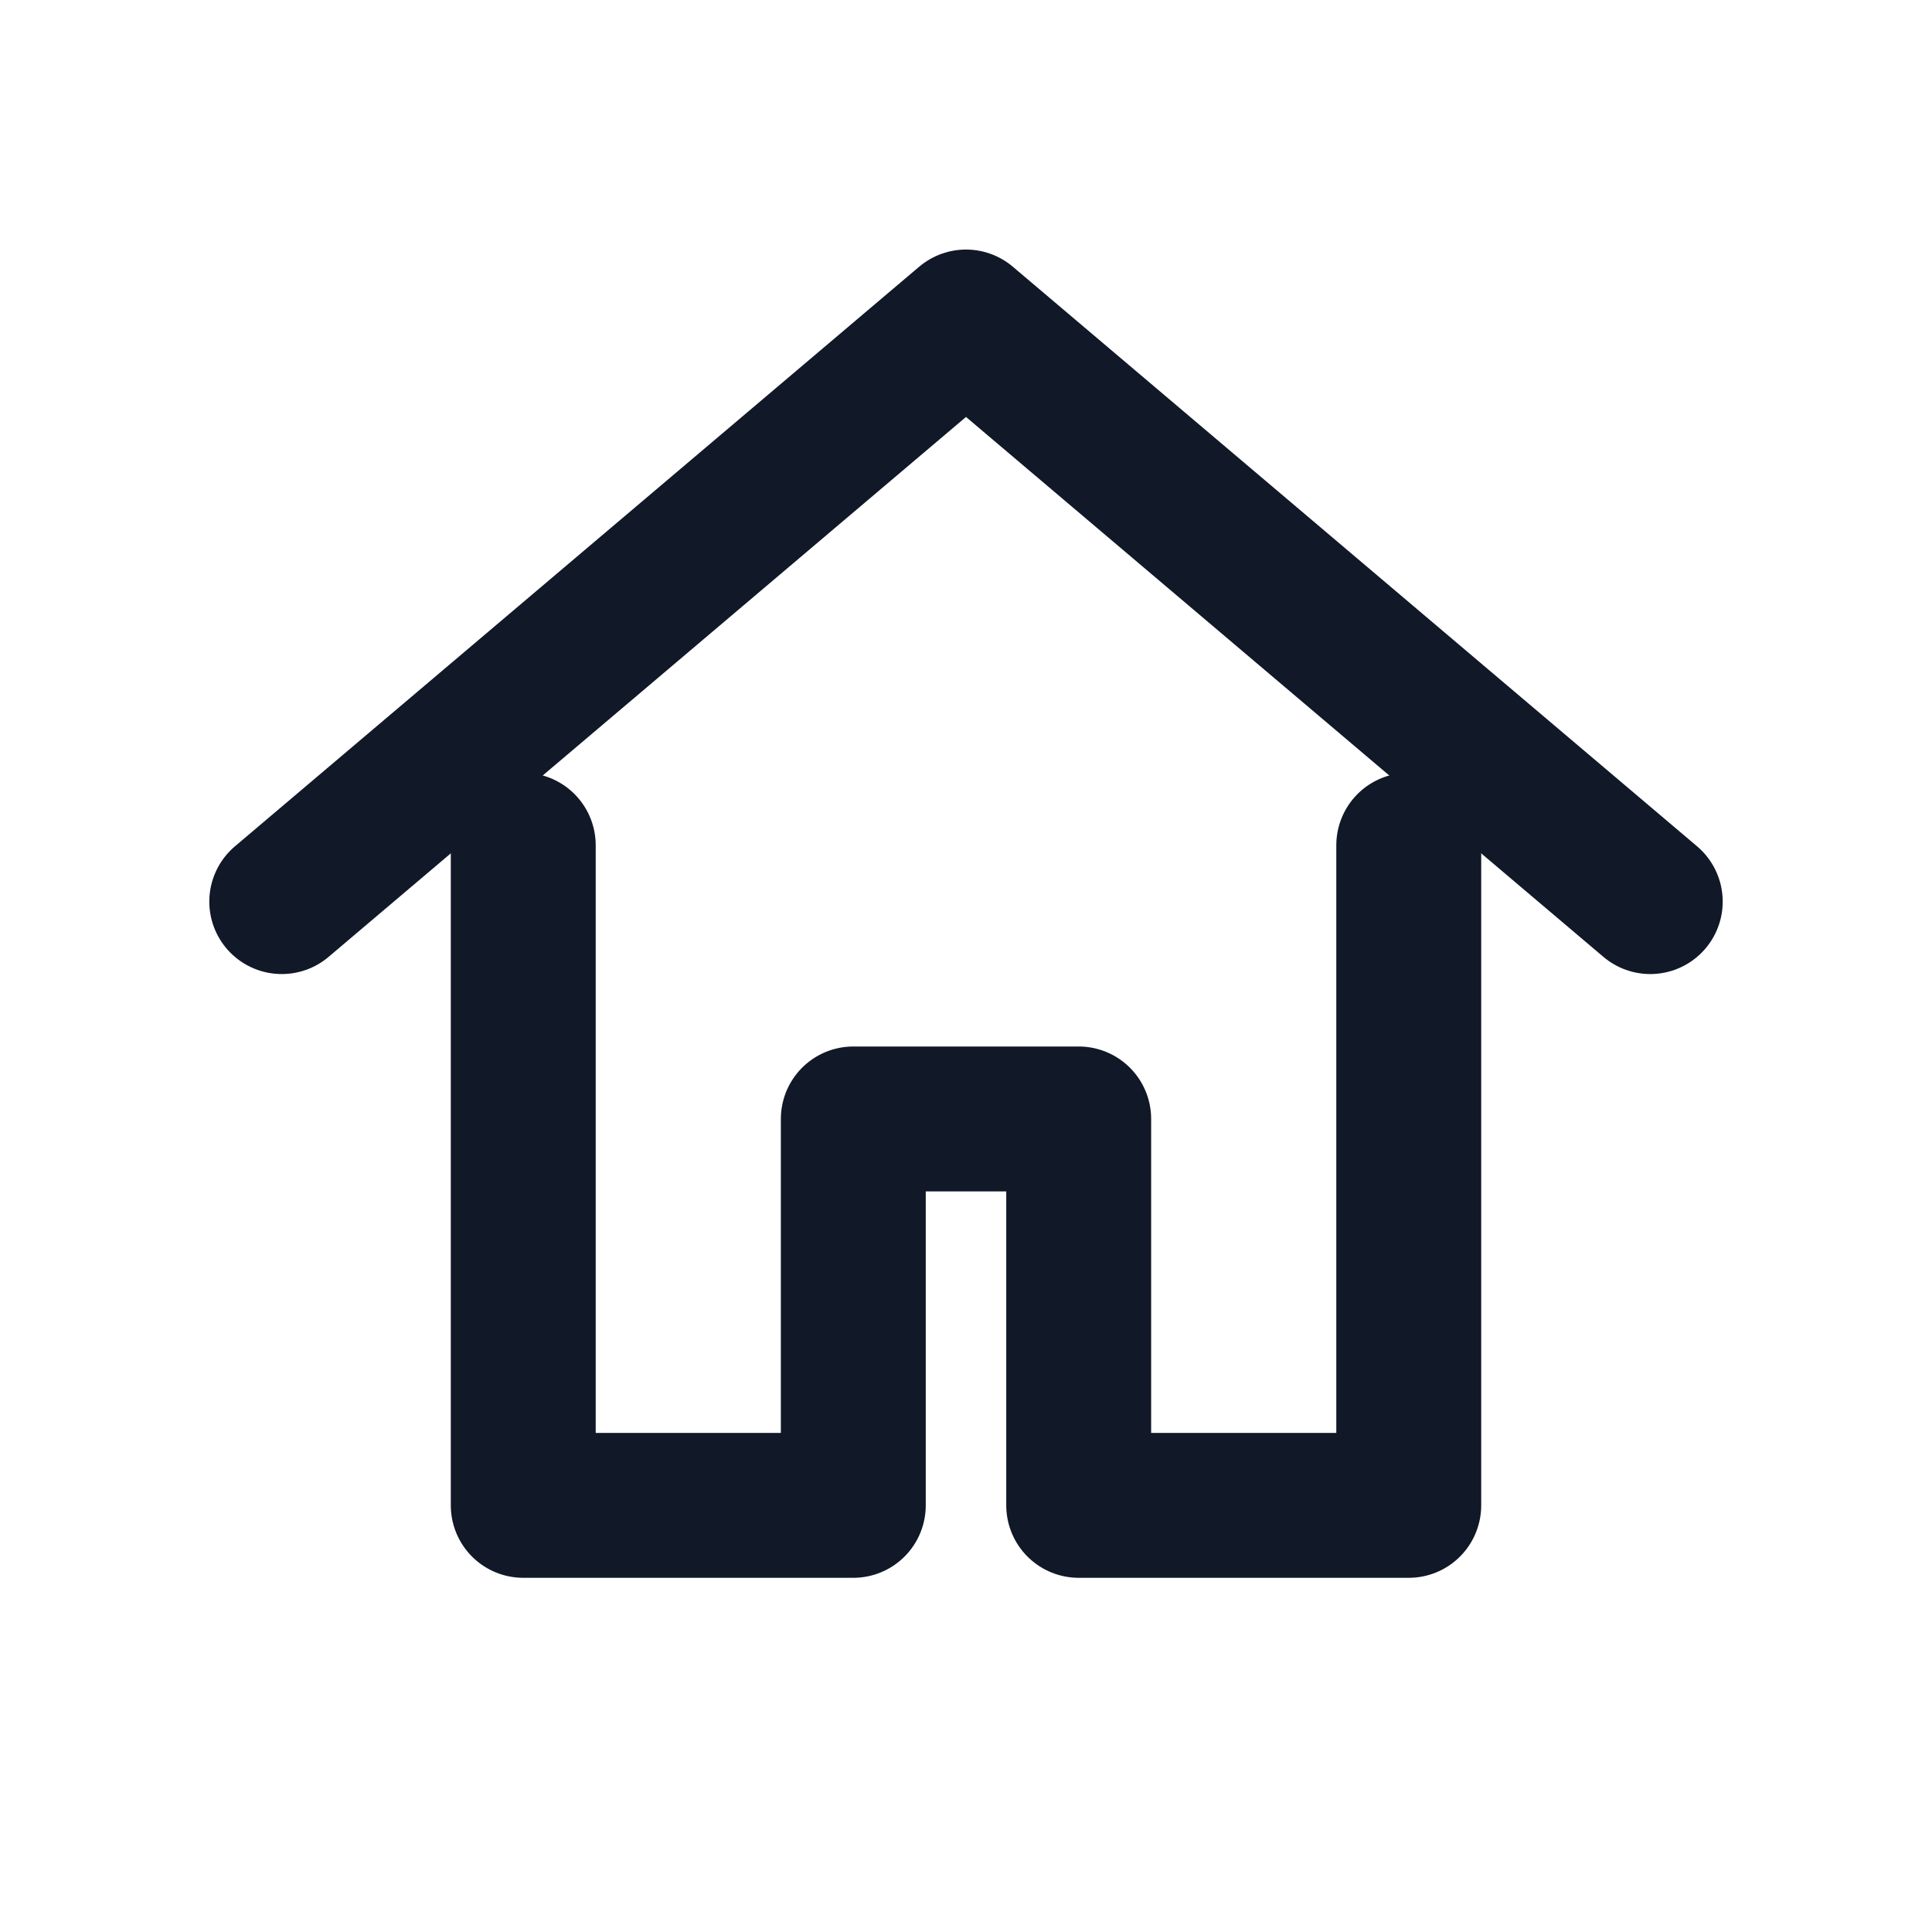
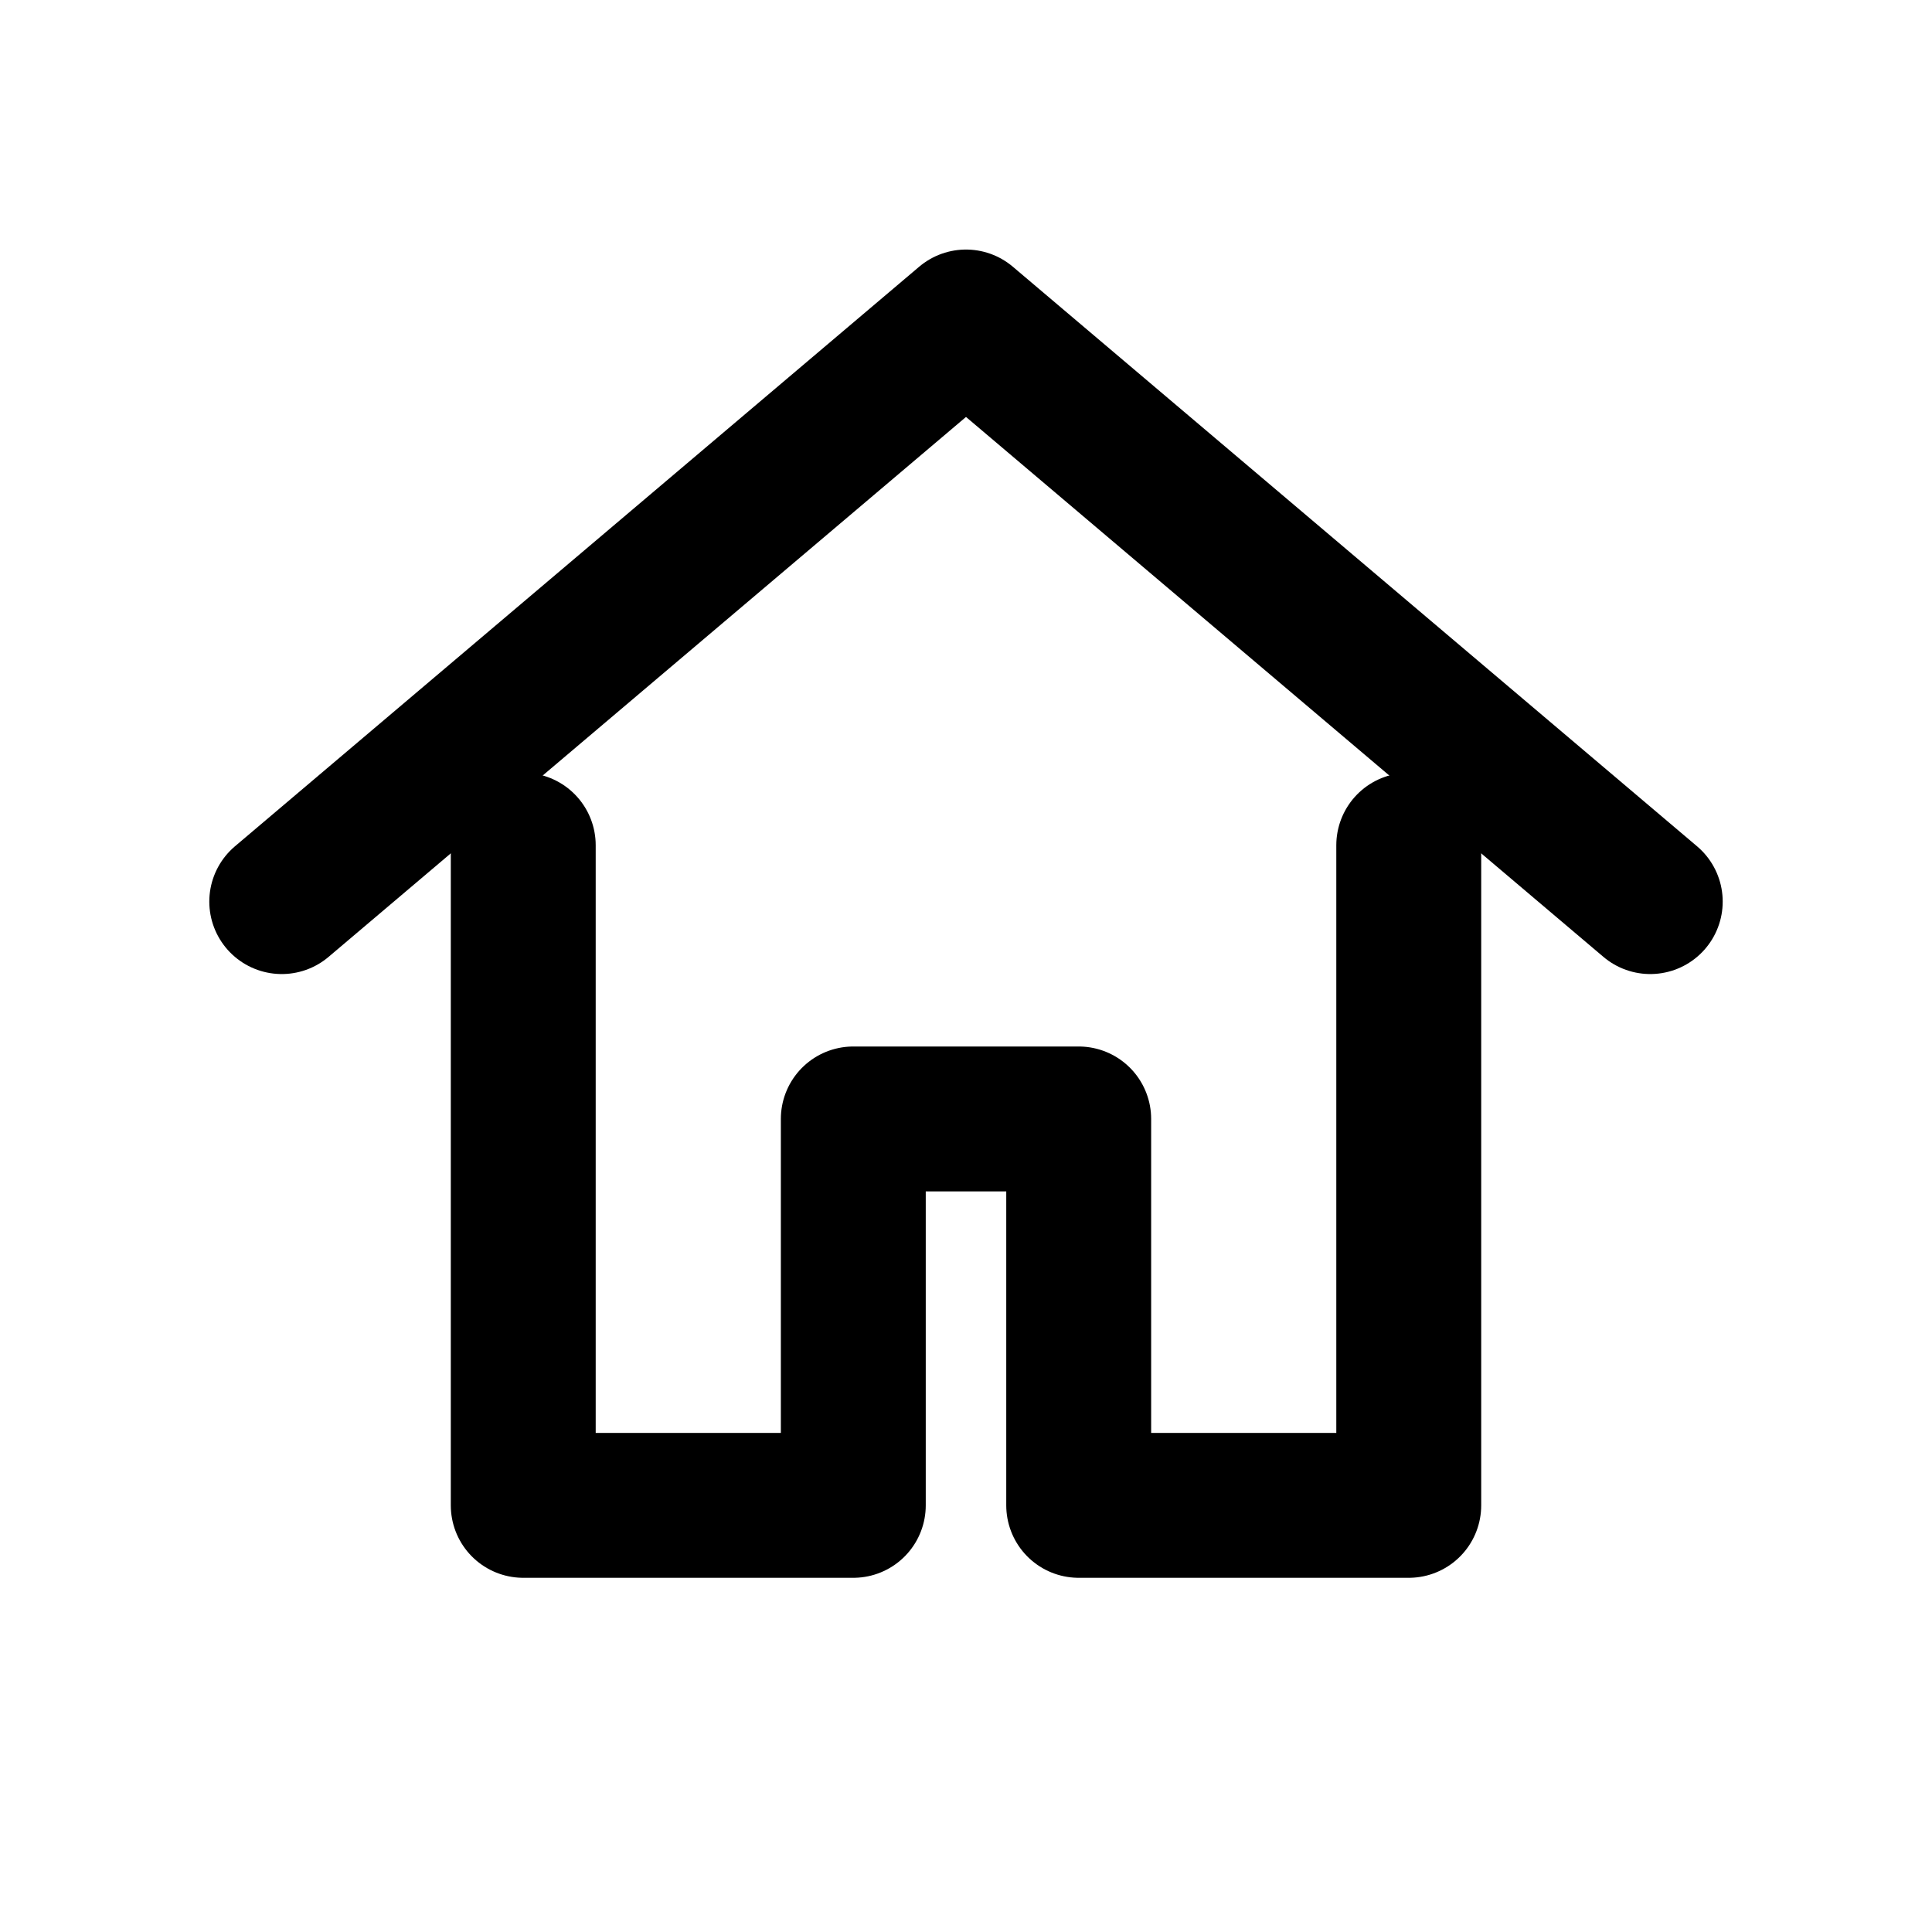
<svg xmlns="http://www.w3.org/2000/svg" viewBox="0 0 24 24" aria-hidden="true">
-   <path d="M3.5 11.2 12 4l8.5 7.2" fill="none" stroke="#111827" stroke-width="1.8" stroke-linecap="round" stroke-linejoin="round" />
-   <path d="M6.5 10.5v8.2h4.1v-4.8h2.8v4.8h4.1v-8.2" fill="none" stroke="#111827" stroke-width="1.8" stroke-linecap="round" stroke-linejoin="round" />
+   <path d="M3.5 11.2 12 4l8.5 7.2" fill="none" stroke="currentColor" stroke-width="1.8" stroke-linecap="round" stroke-linejoin="round" />
+   <path d="M6.5 10.5v8.2h4.1v-4.8h2.8v4.8h4.1v-8.2" fill="none" stroke="currentColor" stroke-width="1.8" stroke-linecap="round" stroke-linejoin="round" />
</svg>
